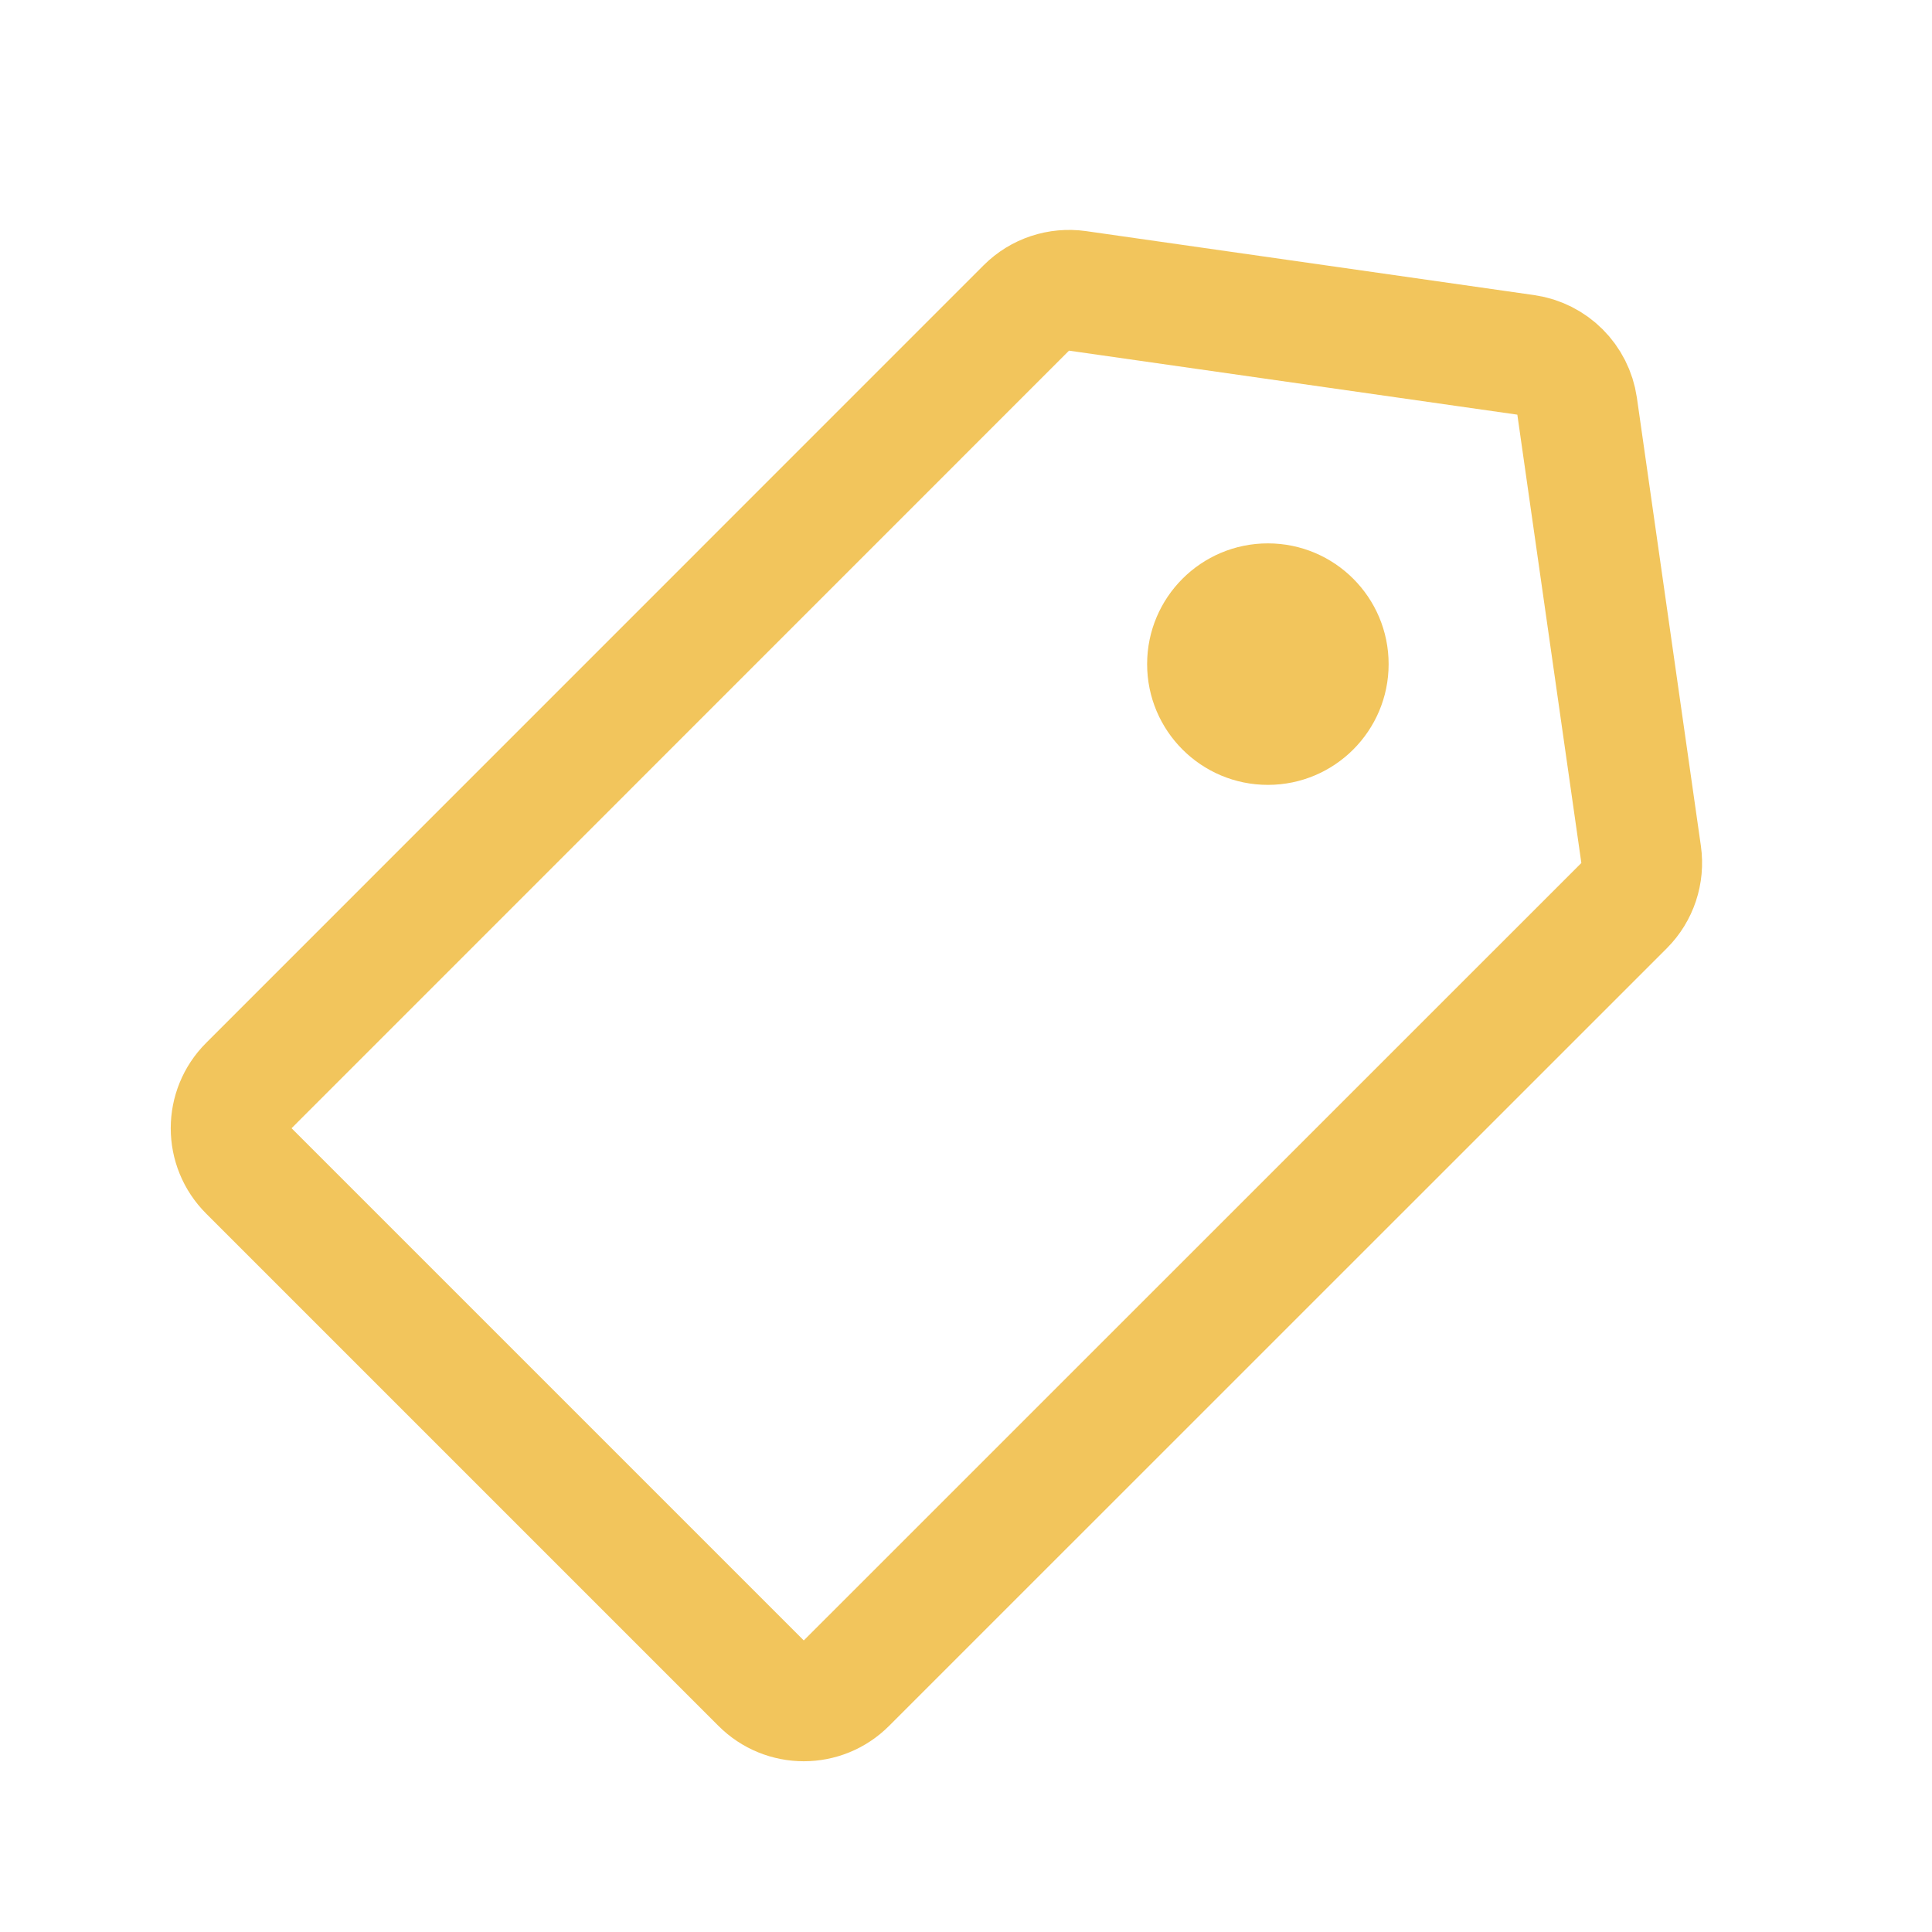
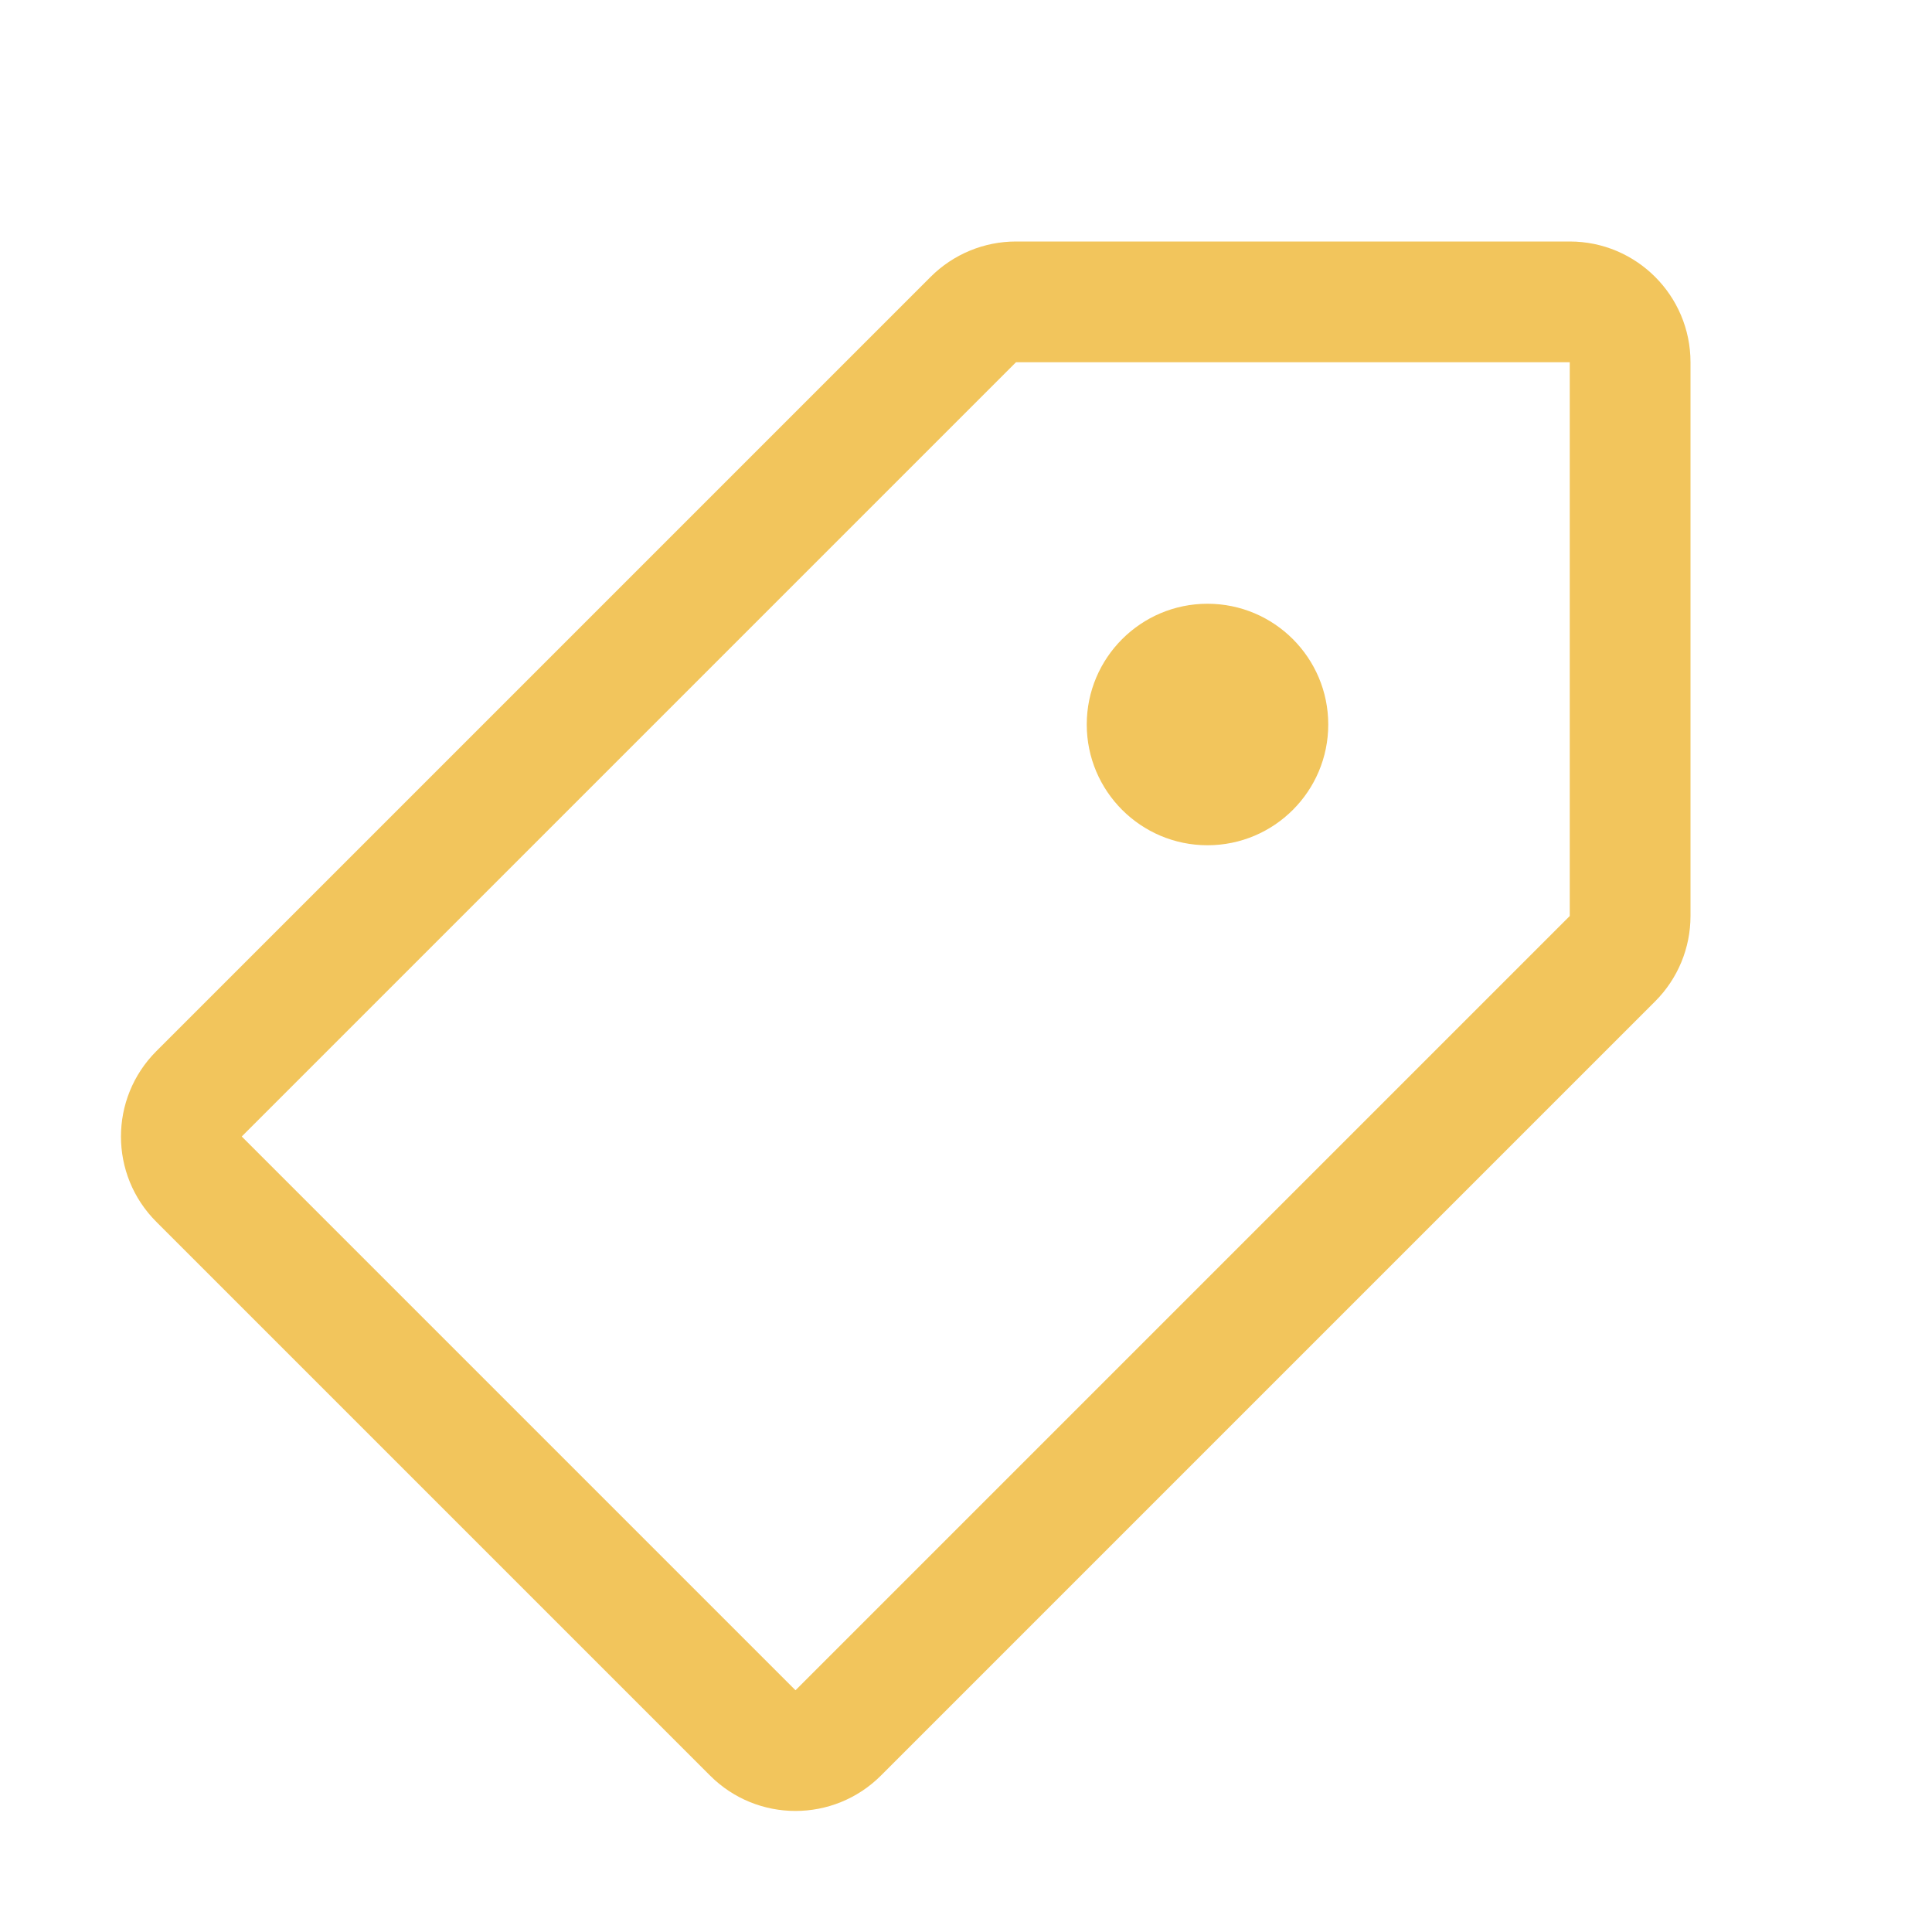
<svg xmlns="http://www.w3.org/2000/svg" width="16" height="16" viewBox="0 0 16 16" fill="none">
-   <circle cx="10.5" cy="5.5" r="1" fill="#F2C55C" />
-   <path d="M13.45 7.5L7.01 13.939C6.815 14.135 6.498 14.135 6.303 13.939L2.061 9.697C1.865 9.502 1.865 9.185 2.061 8.99L8.5 2.55C8.611 2.439 8.768 2.387 8.924 2.409L12.636 2.939C12.856 2.971 13.029 3.144 13.061 3.364L13.591 7.076C13.613 7.232 13.561 7.389 13.45 7.5Z" stroke="#F2C55C" stroke-linejoin="round" />
+   <path d="M10 7C10.552 7 11 6.552 11 6C11 5.448 10.552 5 10 5C9.448 5 9 5.448 9 6C9 6.552 9.448 7 10 7Z" fill="#F2C55C" />
+   <path fill-rule="evenodd" clip-rule="evenodd" d="M7.707 2.293L1.295 8.705C0.904 9.096 0.904 9.729 1.295 10.119L5.881 14.705C6.271 15.095 6.904 15.095 7.295 14.705L13.707 8.293C13.895 8.105 14 7.851 14 7.586V3C14 2.448 13.552 2 13 2H8.414C8.149 2 7.895 2.105 7.707 2.293ZM2.002 9.412L8.414 3L13 3V7.586L6.588 13.998L2.002 9.412Z" fill="#F2C55C" />
</svg>
